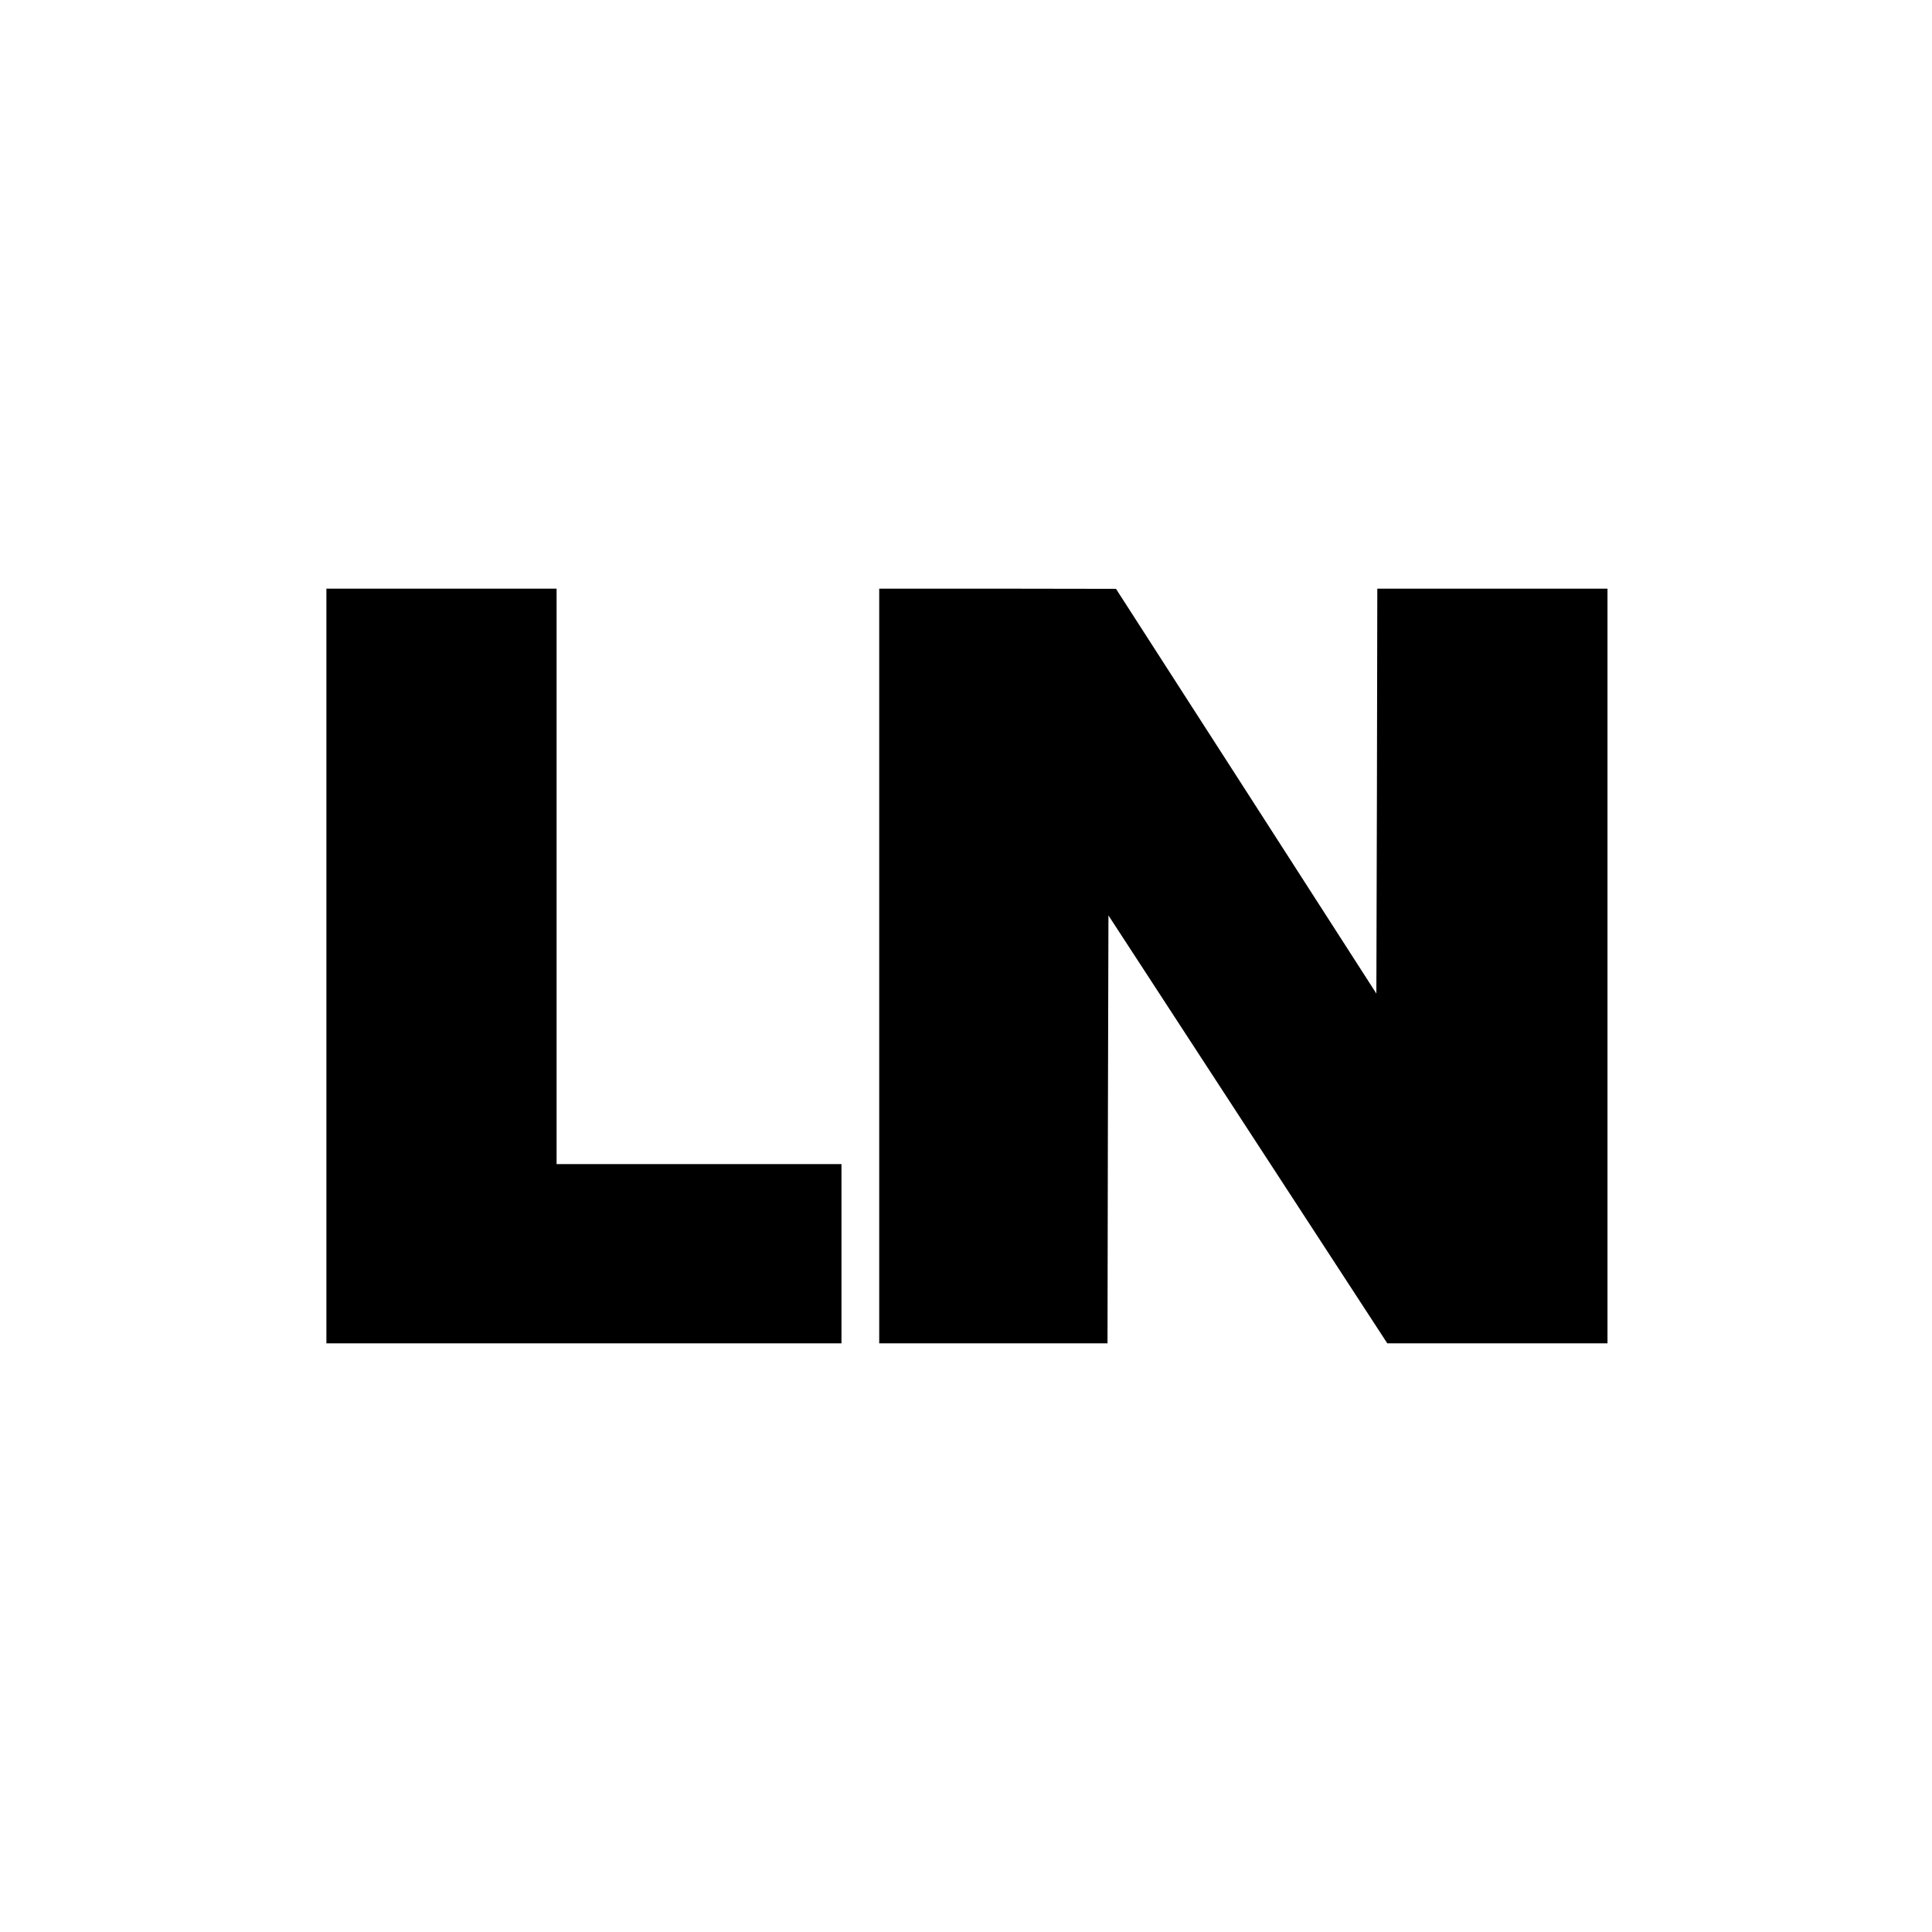
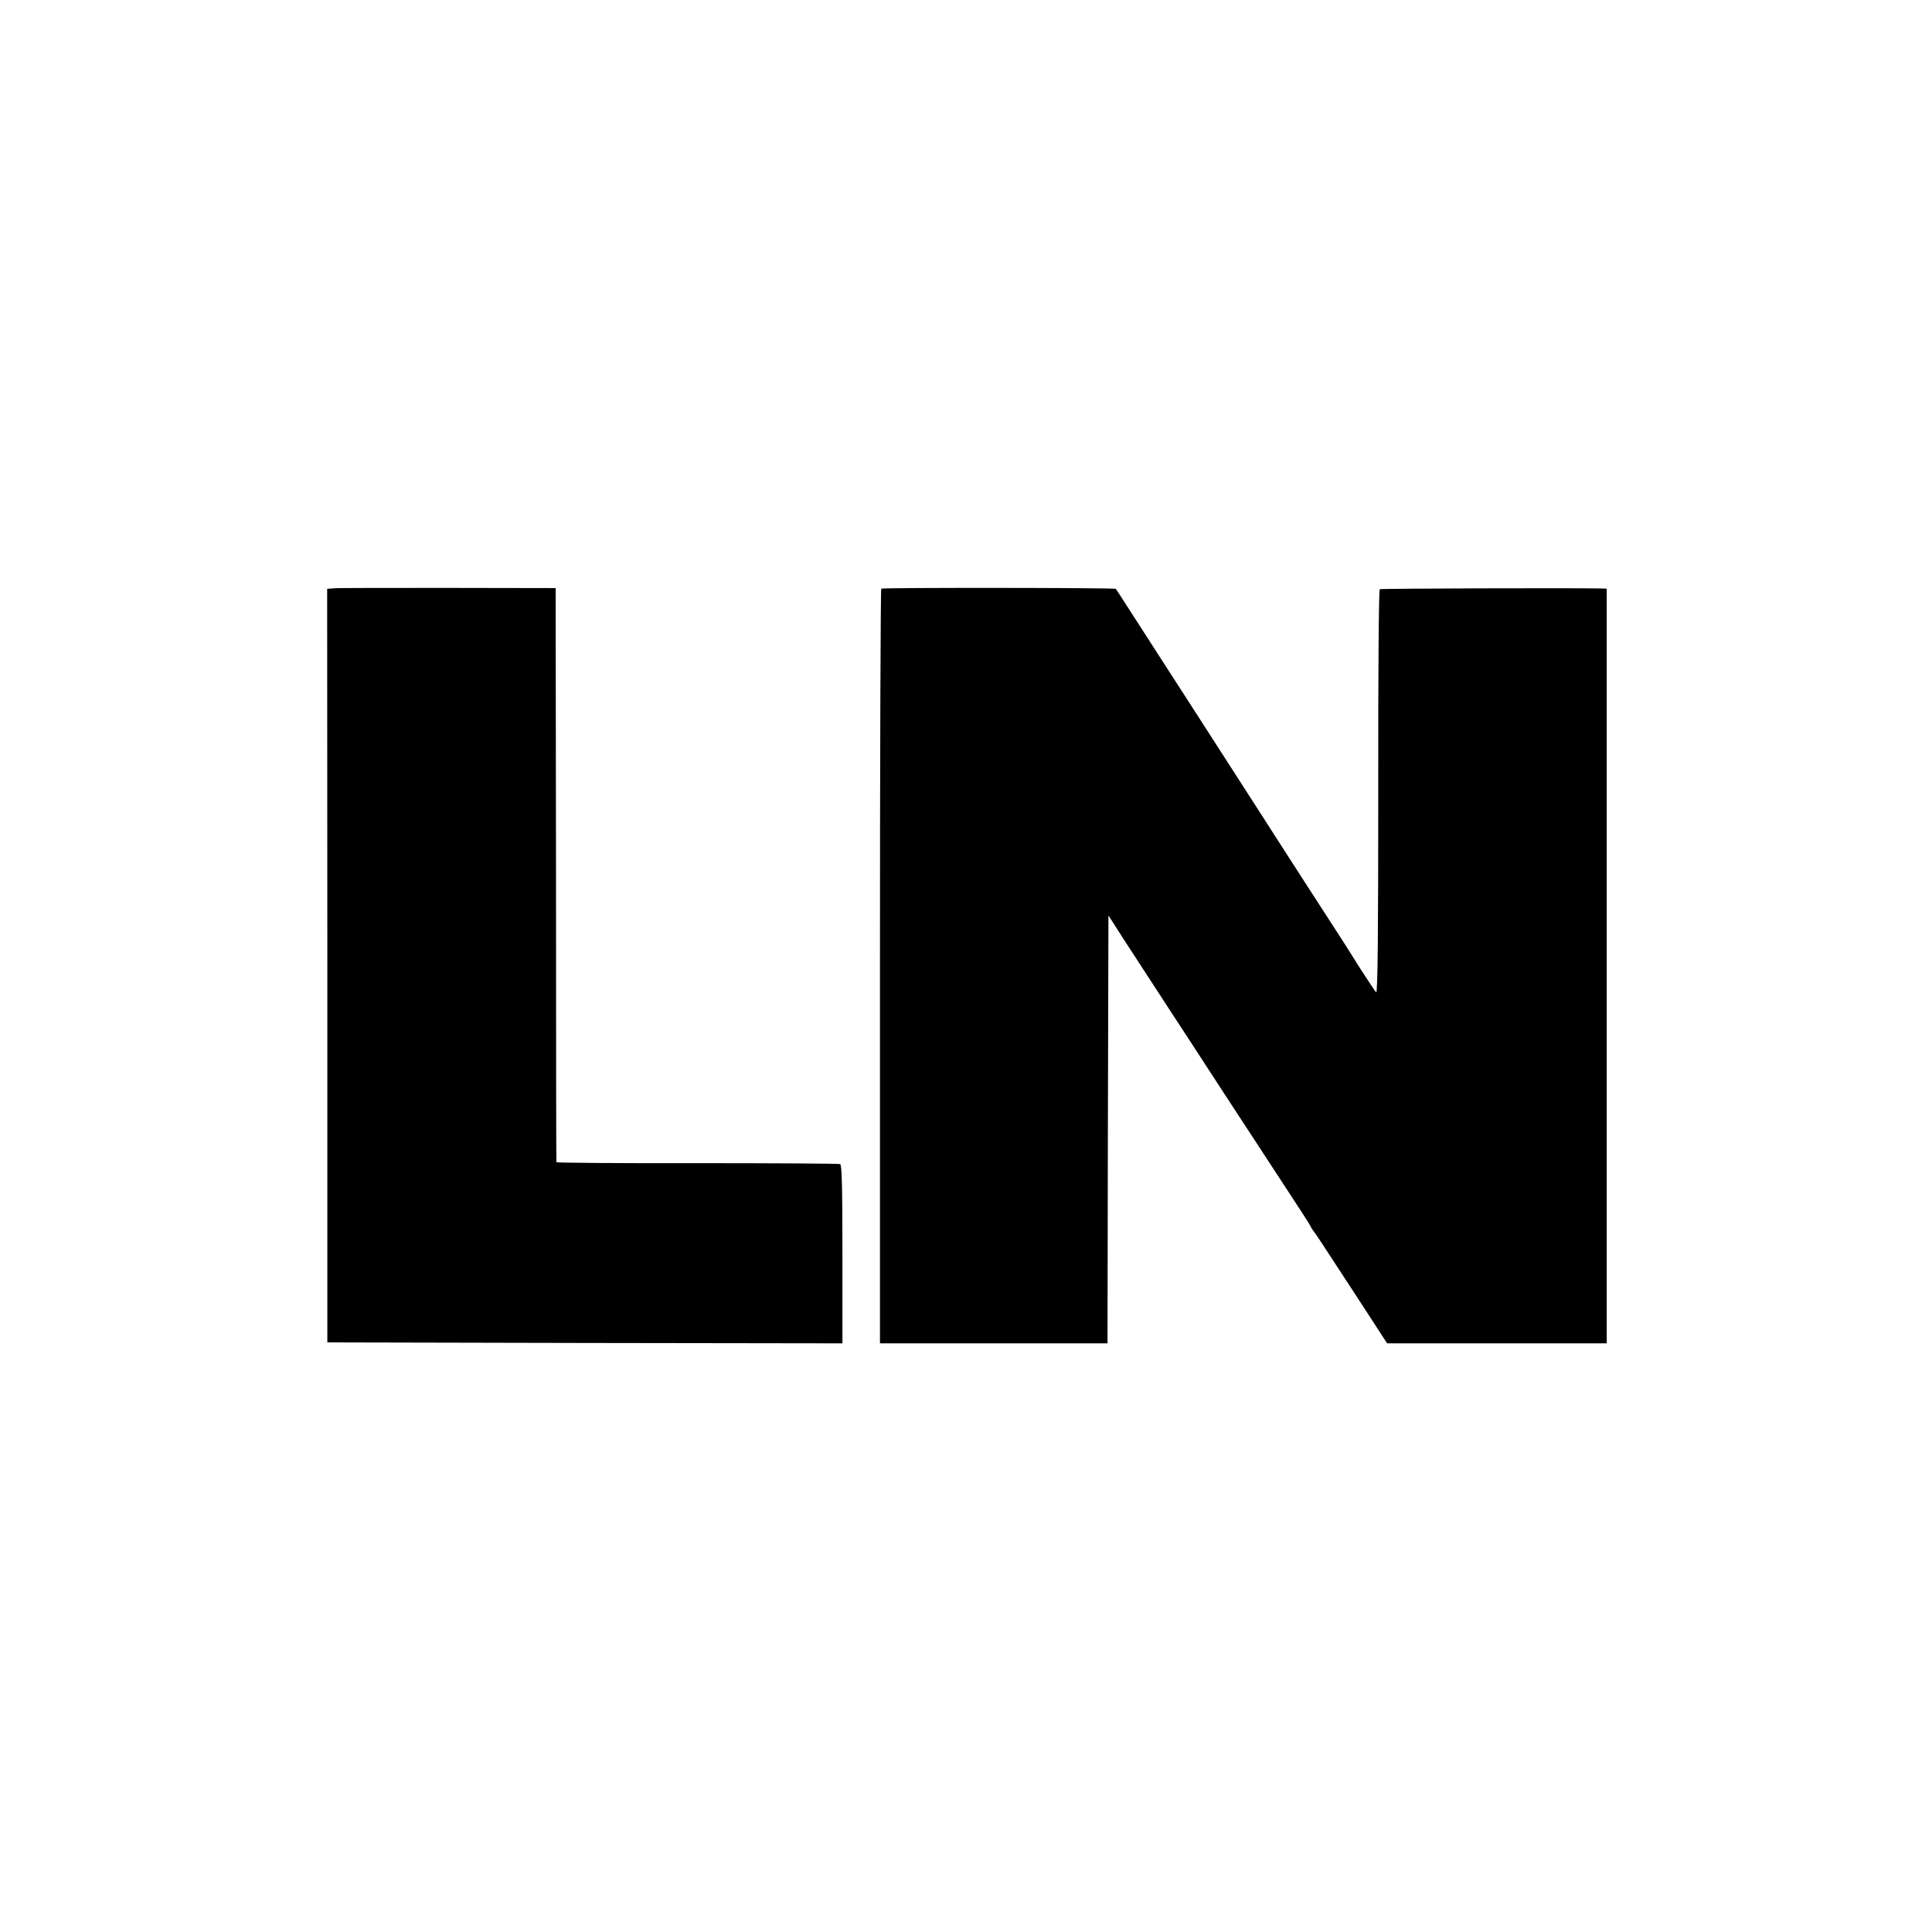
<svg xmlns="http://www.w3.org/2000/svg" version="1.0" width="1024pt" height="1024pt" viewBox="0 0 1024 1024" preserveAspectRatio="xMidYMid meet">
  <g transform="translate(0,1024) scale(0.1,-0.1)" fill="#000000" stroke="none">
-     <path d="M1730 5120 l0 -2000 1365 0 1365 0 0 475 0 475 -755 0 -755 0 0 1525 0 1525 -610 0 -610 0 0 -2000z" />
-     <path d="M4660 5120 l0 -2000 605 0 605 0 2 1134 3 1134 739 -1134 739 -1134 583 0 584 0 0 2000 0 2000 -610 0 -610 0 -2 -1073 -3 -1073 -690 1073 -690 1072 -627 1 -628 0 0 -2000z" />
+     <path d="M1770 7122 l-36 -3 1 -1997 0 -1997 1365 -3 1365 -2 0 472 c0 361 -3 474 -12 478 -7 3 -348 5 -758 5 -410 -1 -745 2 -746 5 -1 3 -2 688 -2 1524 l-2 1519 -570 1 c-313 0 -586 0 -605 -2z" />
+     <path d="M4671 7120 c-4 -3 -7 -904 -7 -2002 l0 -1998 603 0 603 0 2 1134 3 1134 78 -122 c43 -66 155 -238 248 -381 93 -143 225 -344 292 -448 67 -103 182 -278 255 -390 155 -236 195 -298 201 -312 2 -5 8 -14 13 -20 11 -13 44 -64 232 -352 l158 -243 582 0 582 0 0 2000 0 2000 -31 1 c-162 3 -1165 0 -1172 -4 -5 -3 -9 -441 -8 -1075 0 -752 -3 -1068 -11 -1062 -5 5 -45 65 -88 132 -42 68 -106 168 -142 223 -97 149 -134 207 -464 720 -166 259 -364 565 -438 680 -75 116 -160 248 -190 295 -30 47 -56 87 -58 89 -5 6 -1235 7 -1243 1z" />
  </g>
</svg>
